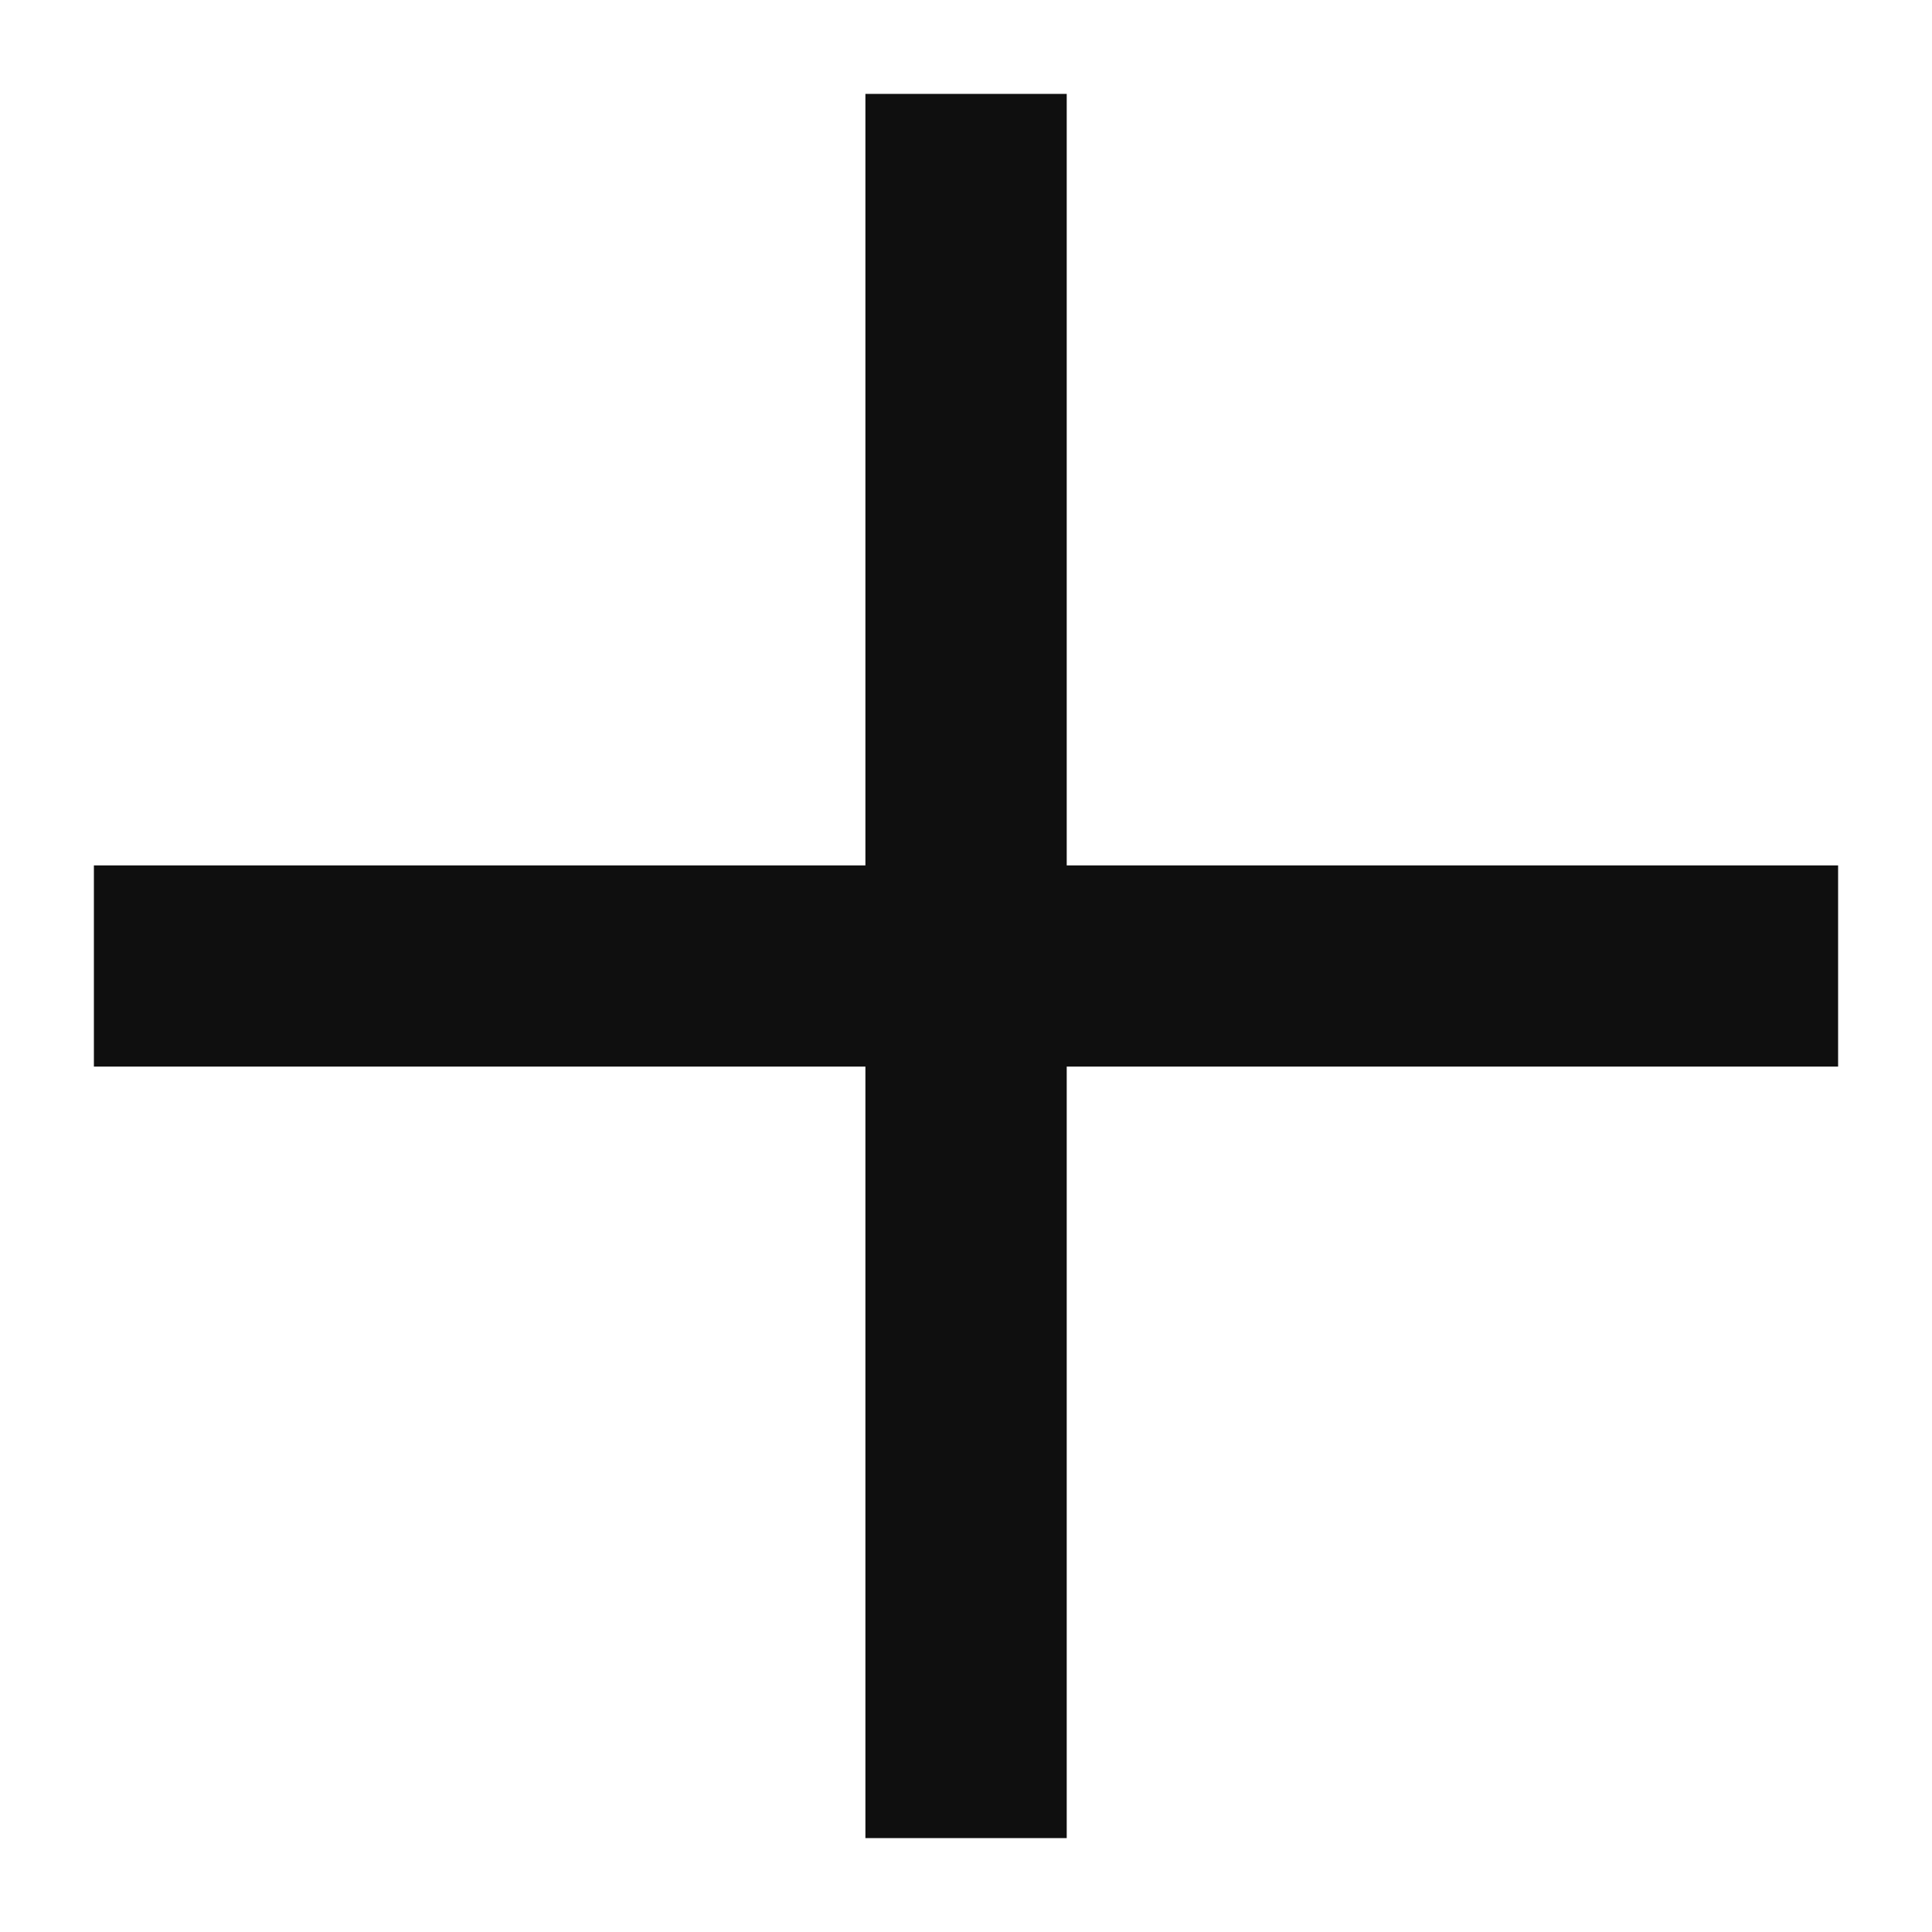
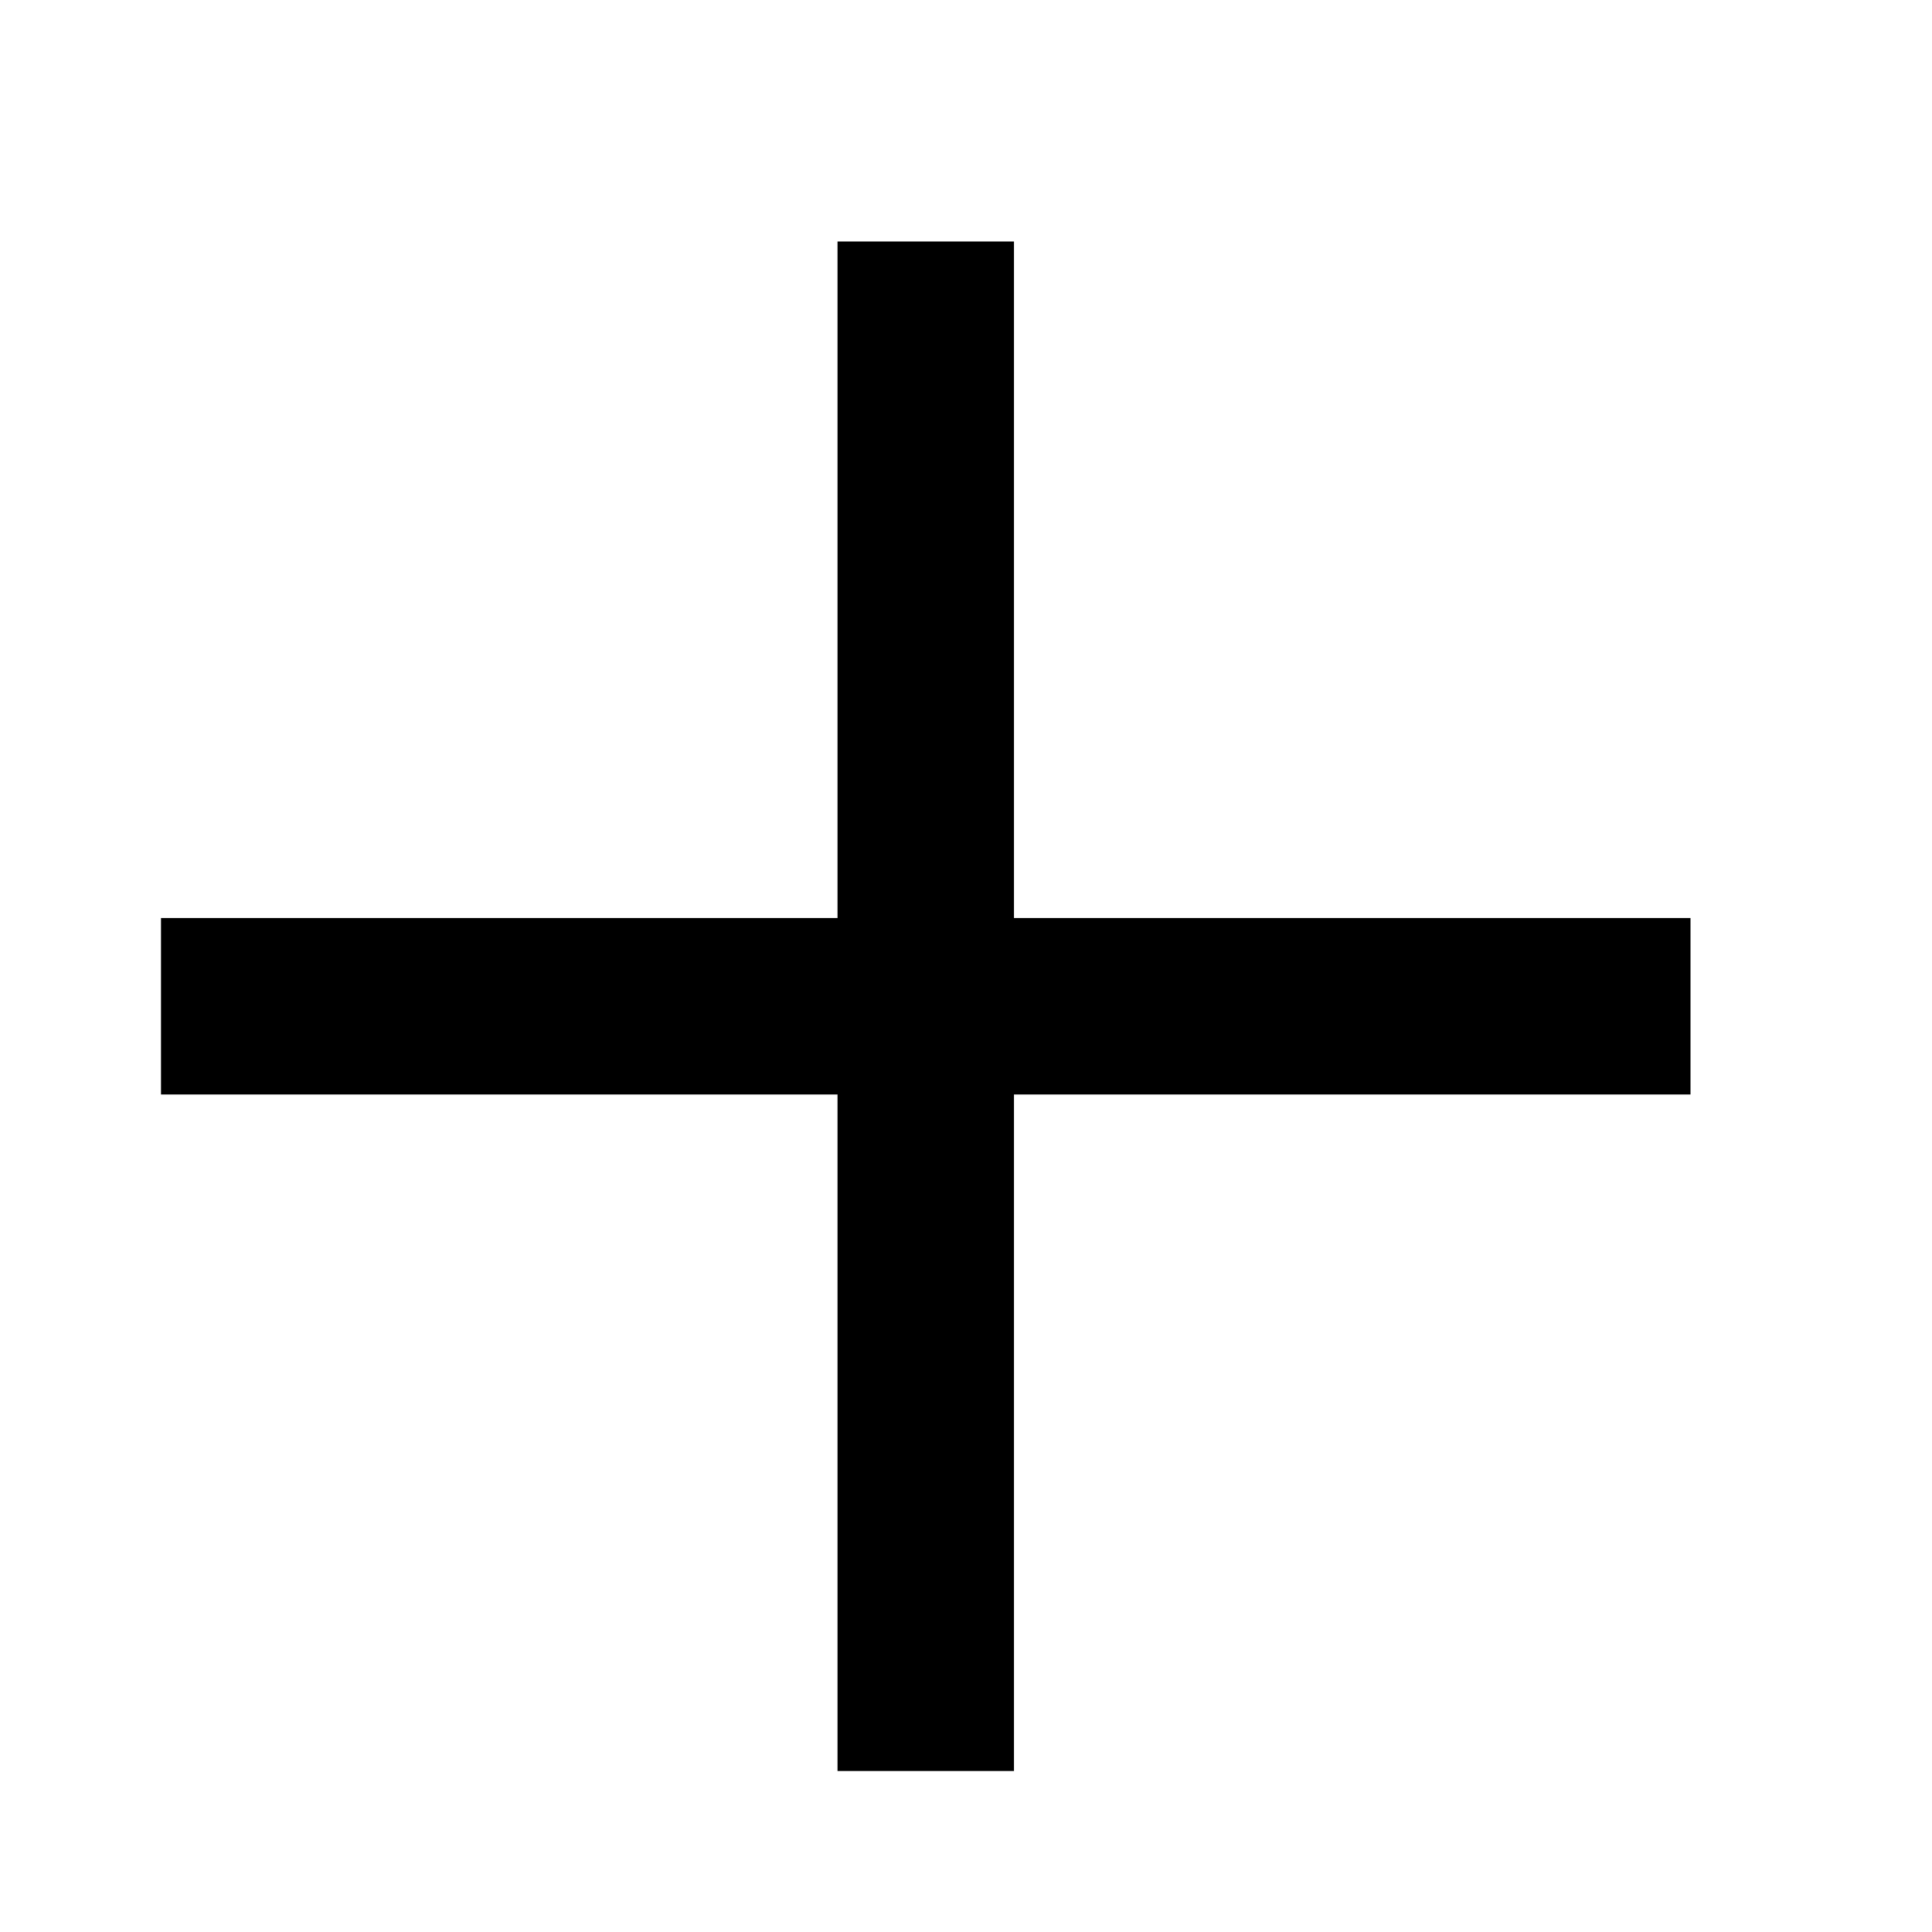
- <svg xmlns="http://www.w3.org/2000/svg" width="15" height="15" viewBox="0 0 15 15" fill="none">
-   <path d="M6.719 8.281H0.729V6.719H6.719V0.729H8.282V6.719H14.271V8.281H8.282V14.271H6.719V8.281Z" fill="#0F0F0F" />
+ <svg xmlns="http://www.w3.org/2000/svg" width="24" height="24" viewBox="0 0 24 24" fill="none">
+   <path d="M10.404 13.596H2V11.404H10.404V3H12.596V11.404H21V13.596H12.596V22H10.404V13.596Z" fill="black" />
</svg>
